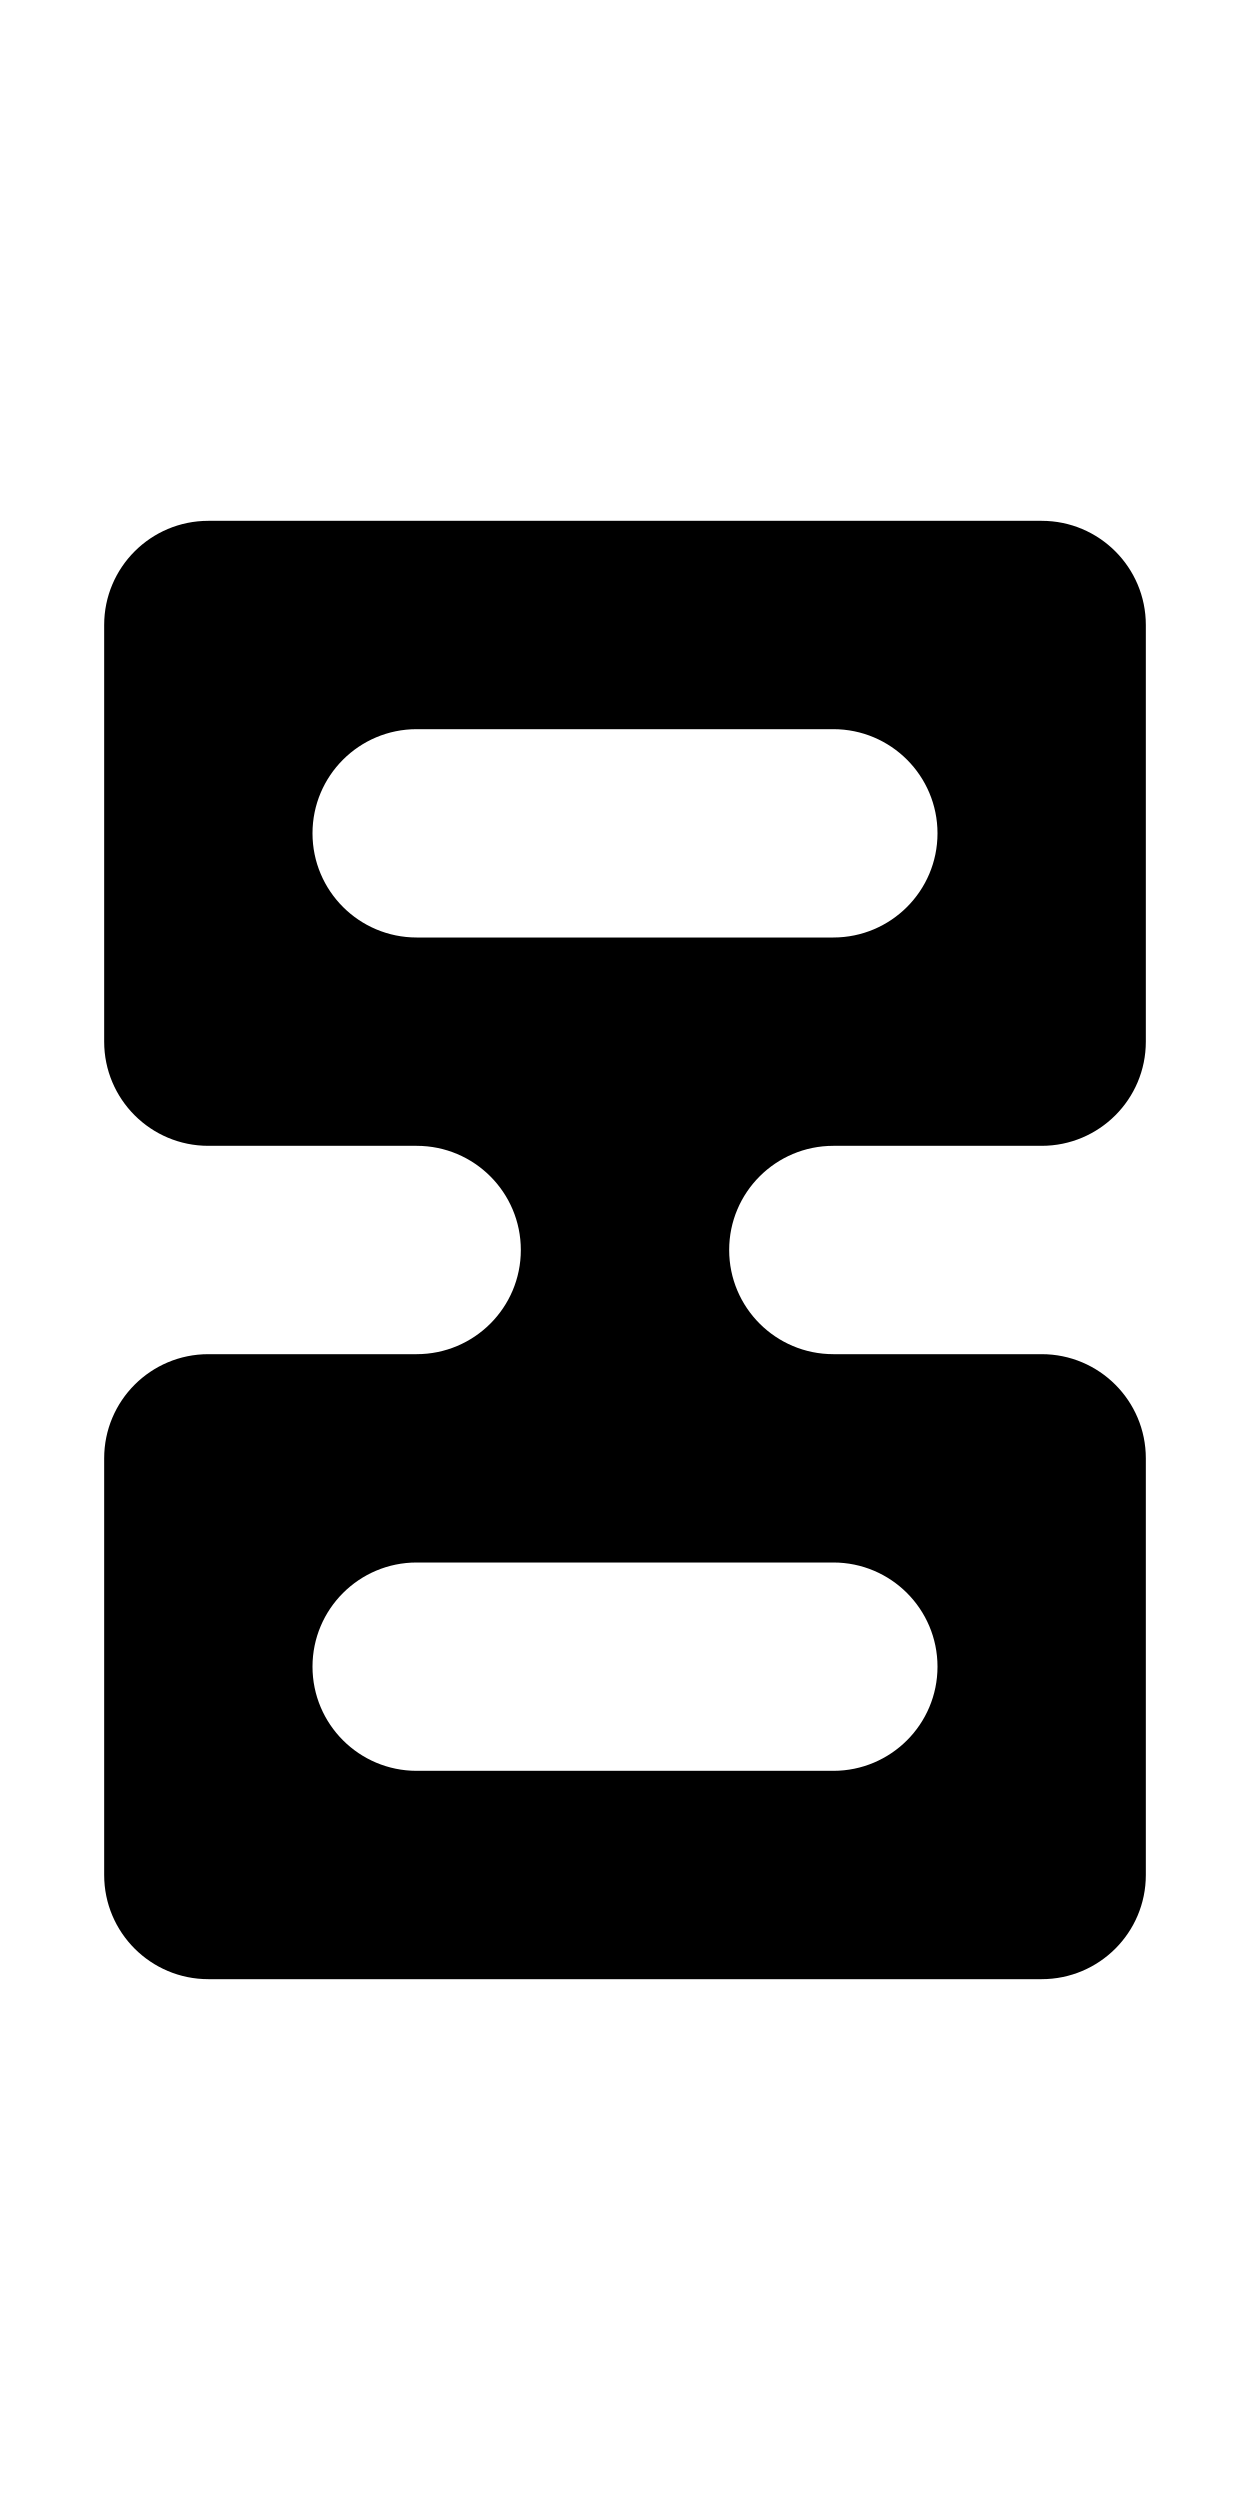
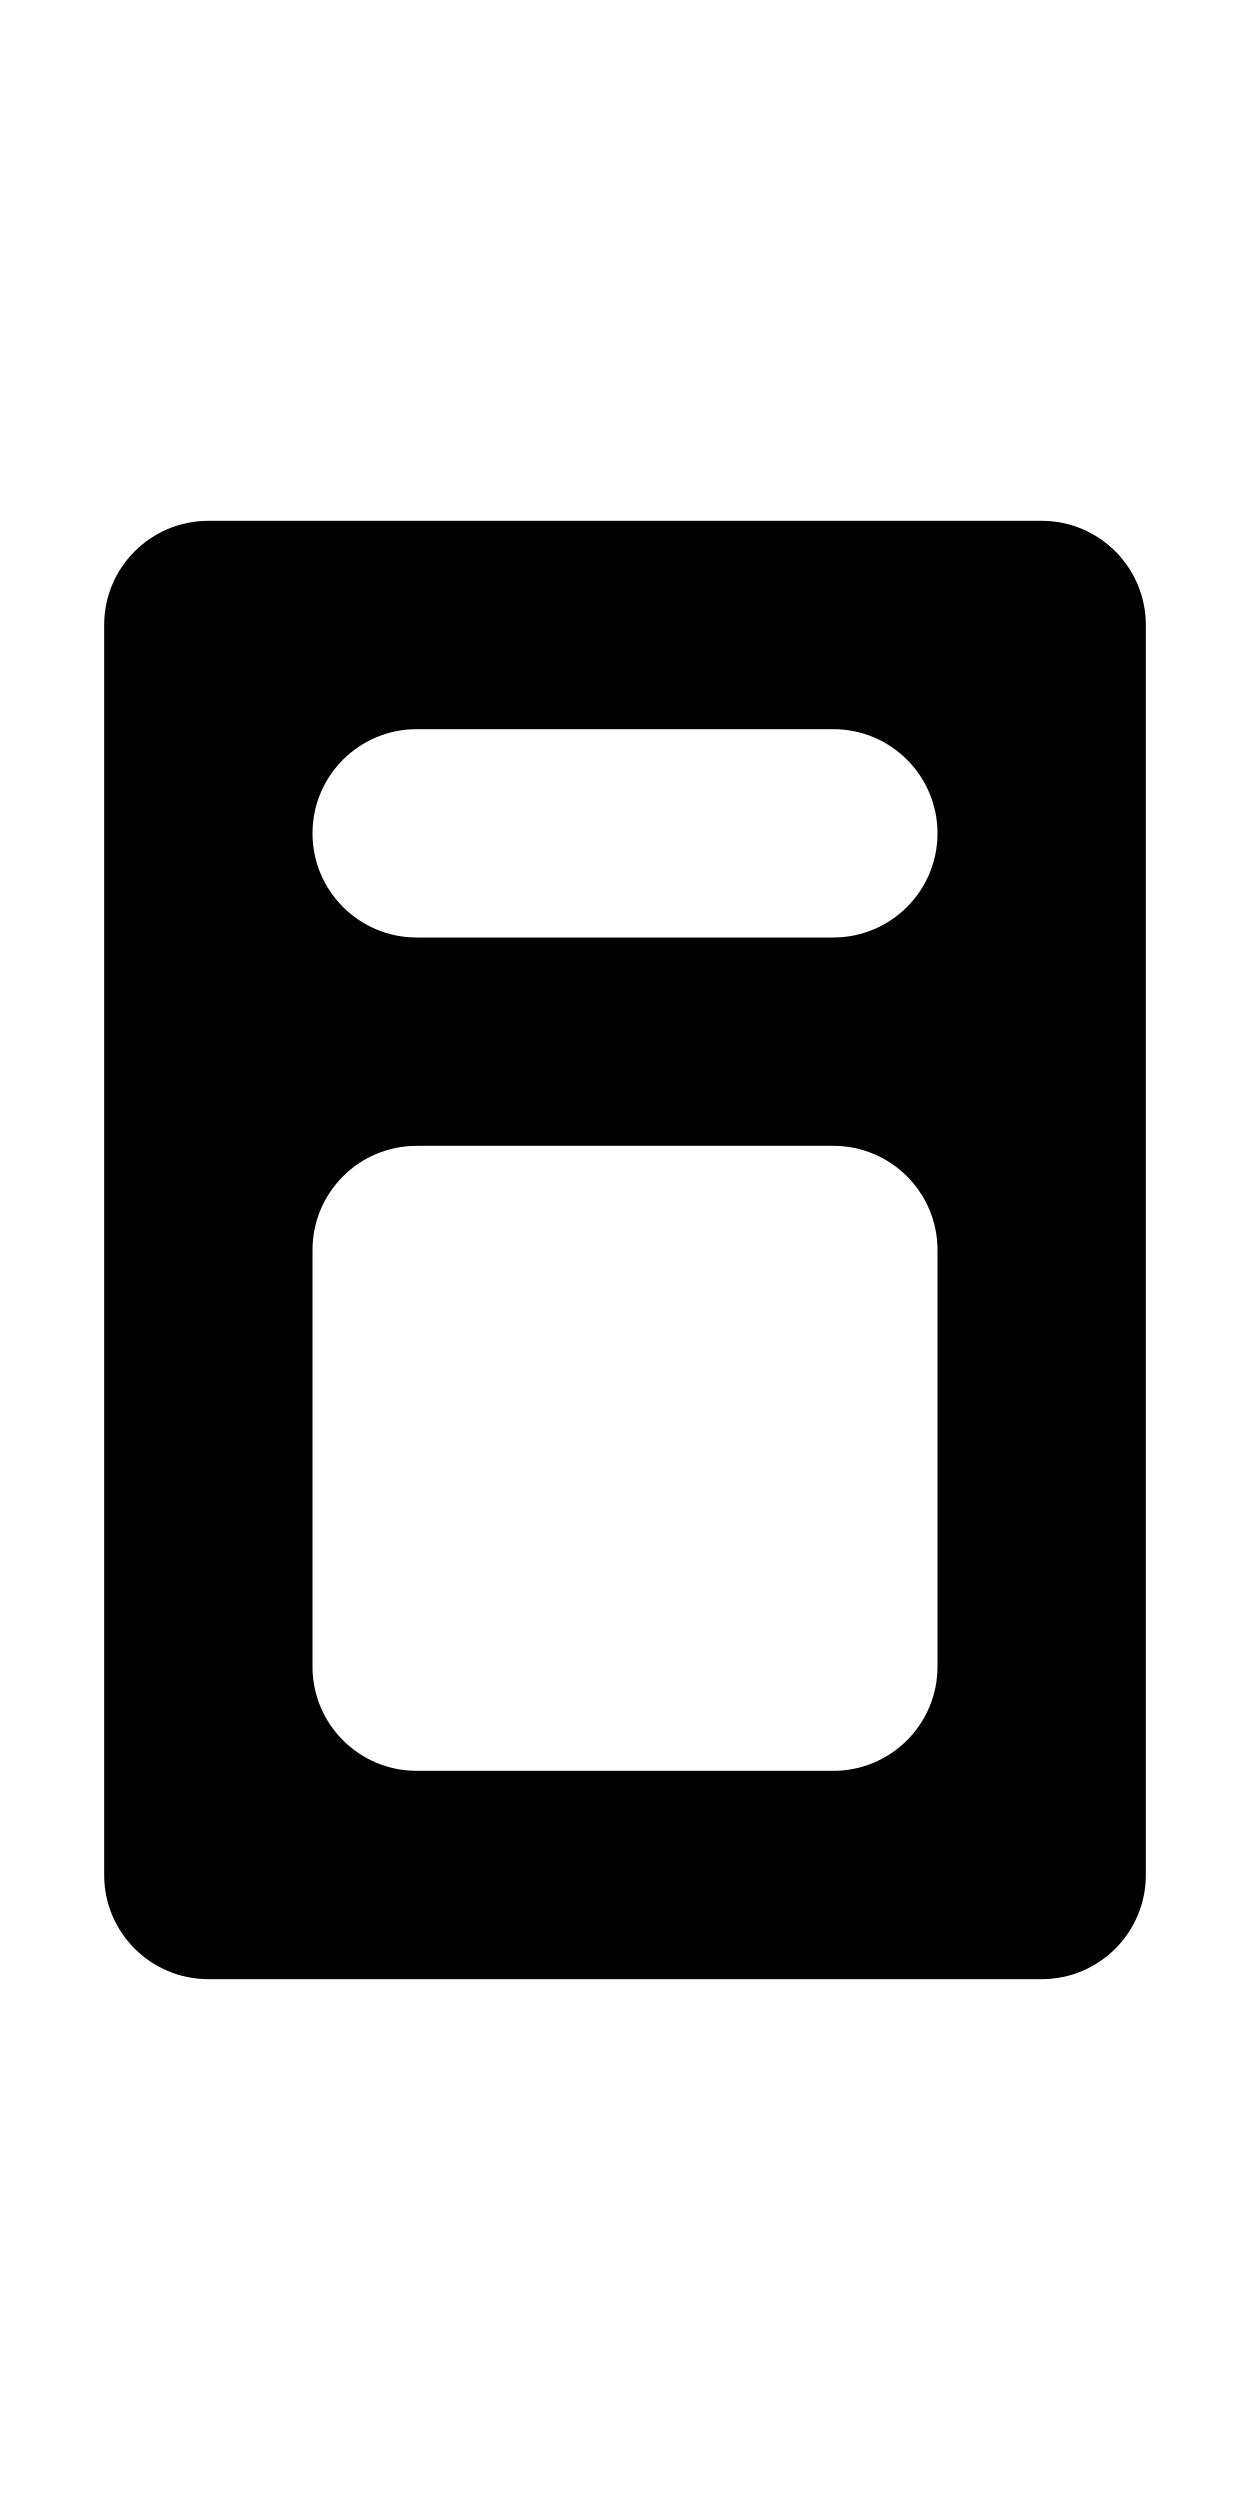
<svg xmlns="http://www.w3.org/2000/svg" width="768" height="1536" viewBox="0 0 768 1536" version="1.1" id="svg1">
  <defs id="defs1">
    </defs>
  <g id="layer1">
-     <path style="baseline-shift:baseline;display:inline;overflow:visible;opacity:1;vector-effect:none;stroke-linecap:square;enable-background:accumulate;stop-color:#000000;stop-opacity:1" d="m 64,384 v 256 a 64,64 45 0 0 64,64 h 128 a 64,64 45 0 1 64,64 64,64 135 0 1 -64,64 H 128 a 64,64 135 0 0 -64,64 v 256 a 64,64 45 0 0 64,64 h 512 a 64,64 135 0 0 64,-64 l 0,-256 A 64,64 45 0 0 640,832 H 512 a 64,64 45 0 1 -64,-64 64,64 135 0 1 64,-64 h 128 a 64,64 135 0 0 64,-64 l 0,-256 A 64,64 45 0 0 640,320 H 128 a 64,64 135 0 0 -64,64 z m 192,64 256,0 a 64,64 45 0 1 64,64 64,64 135 0 1 -64,64 H 256 a 64,64 45 0 1 -64,-64 64,64 135 0 1 64,-64 z m 0,512 h 256 a 64,64 45 0 1 64,64 64,64 135 0 1 -64,64 H 256 a 64,64 45 0 1 -64,-64 64,64 135 0 1 64,-64 z" id="path84" />
+     <path style="baseline-shift:baseline;display:inline;overflow:visible;opacity:1;vector-effect:none;stroke-linecap:square;enable-background:accumulate;stop-color:#000000;stop-opacity:1" d="m 64,384 v 768 a 64,64 45 0 0 64,64 h 512 a 64,64 135 0 0 64,-64 l 0,-768 A 64,64 45 0 0 640,320 H 128 a 64,64 135 0 0 -64,64 z m 192,64 256,0 a 64,64 45 0 1 64,64 64,64 135 0 1 -64,64 H 256 a 64,64 45 0 1 -64,-64 64,64 135 0 1 64,-64 z m 0,256 256,0 a 64,64 45 0 1 64,64 v 256 a 64,64 135 0 1 -64,64 H 256 a 64,64 45 0 1 -64,-64 V 768 a 64,64 135 0 1 64,-64 z" id="path2" />
  </g>
</svg>
